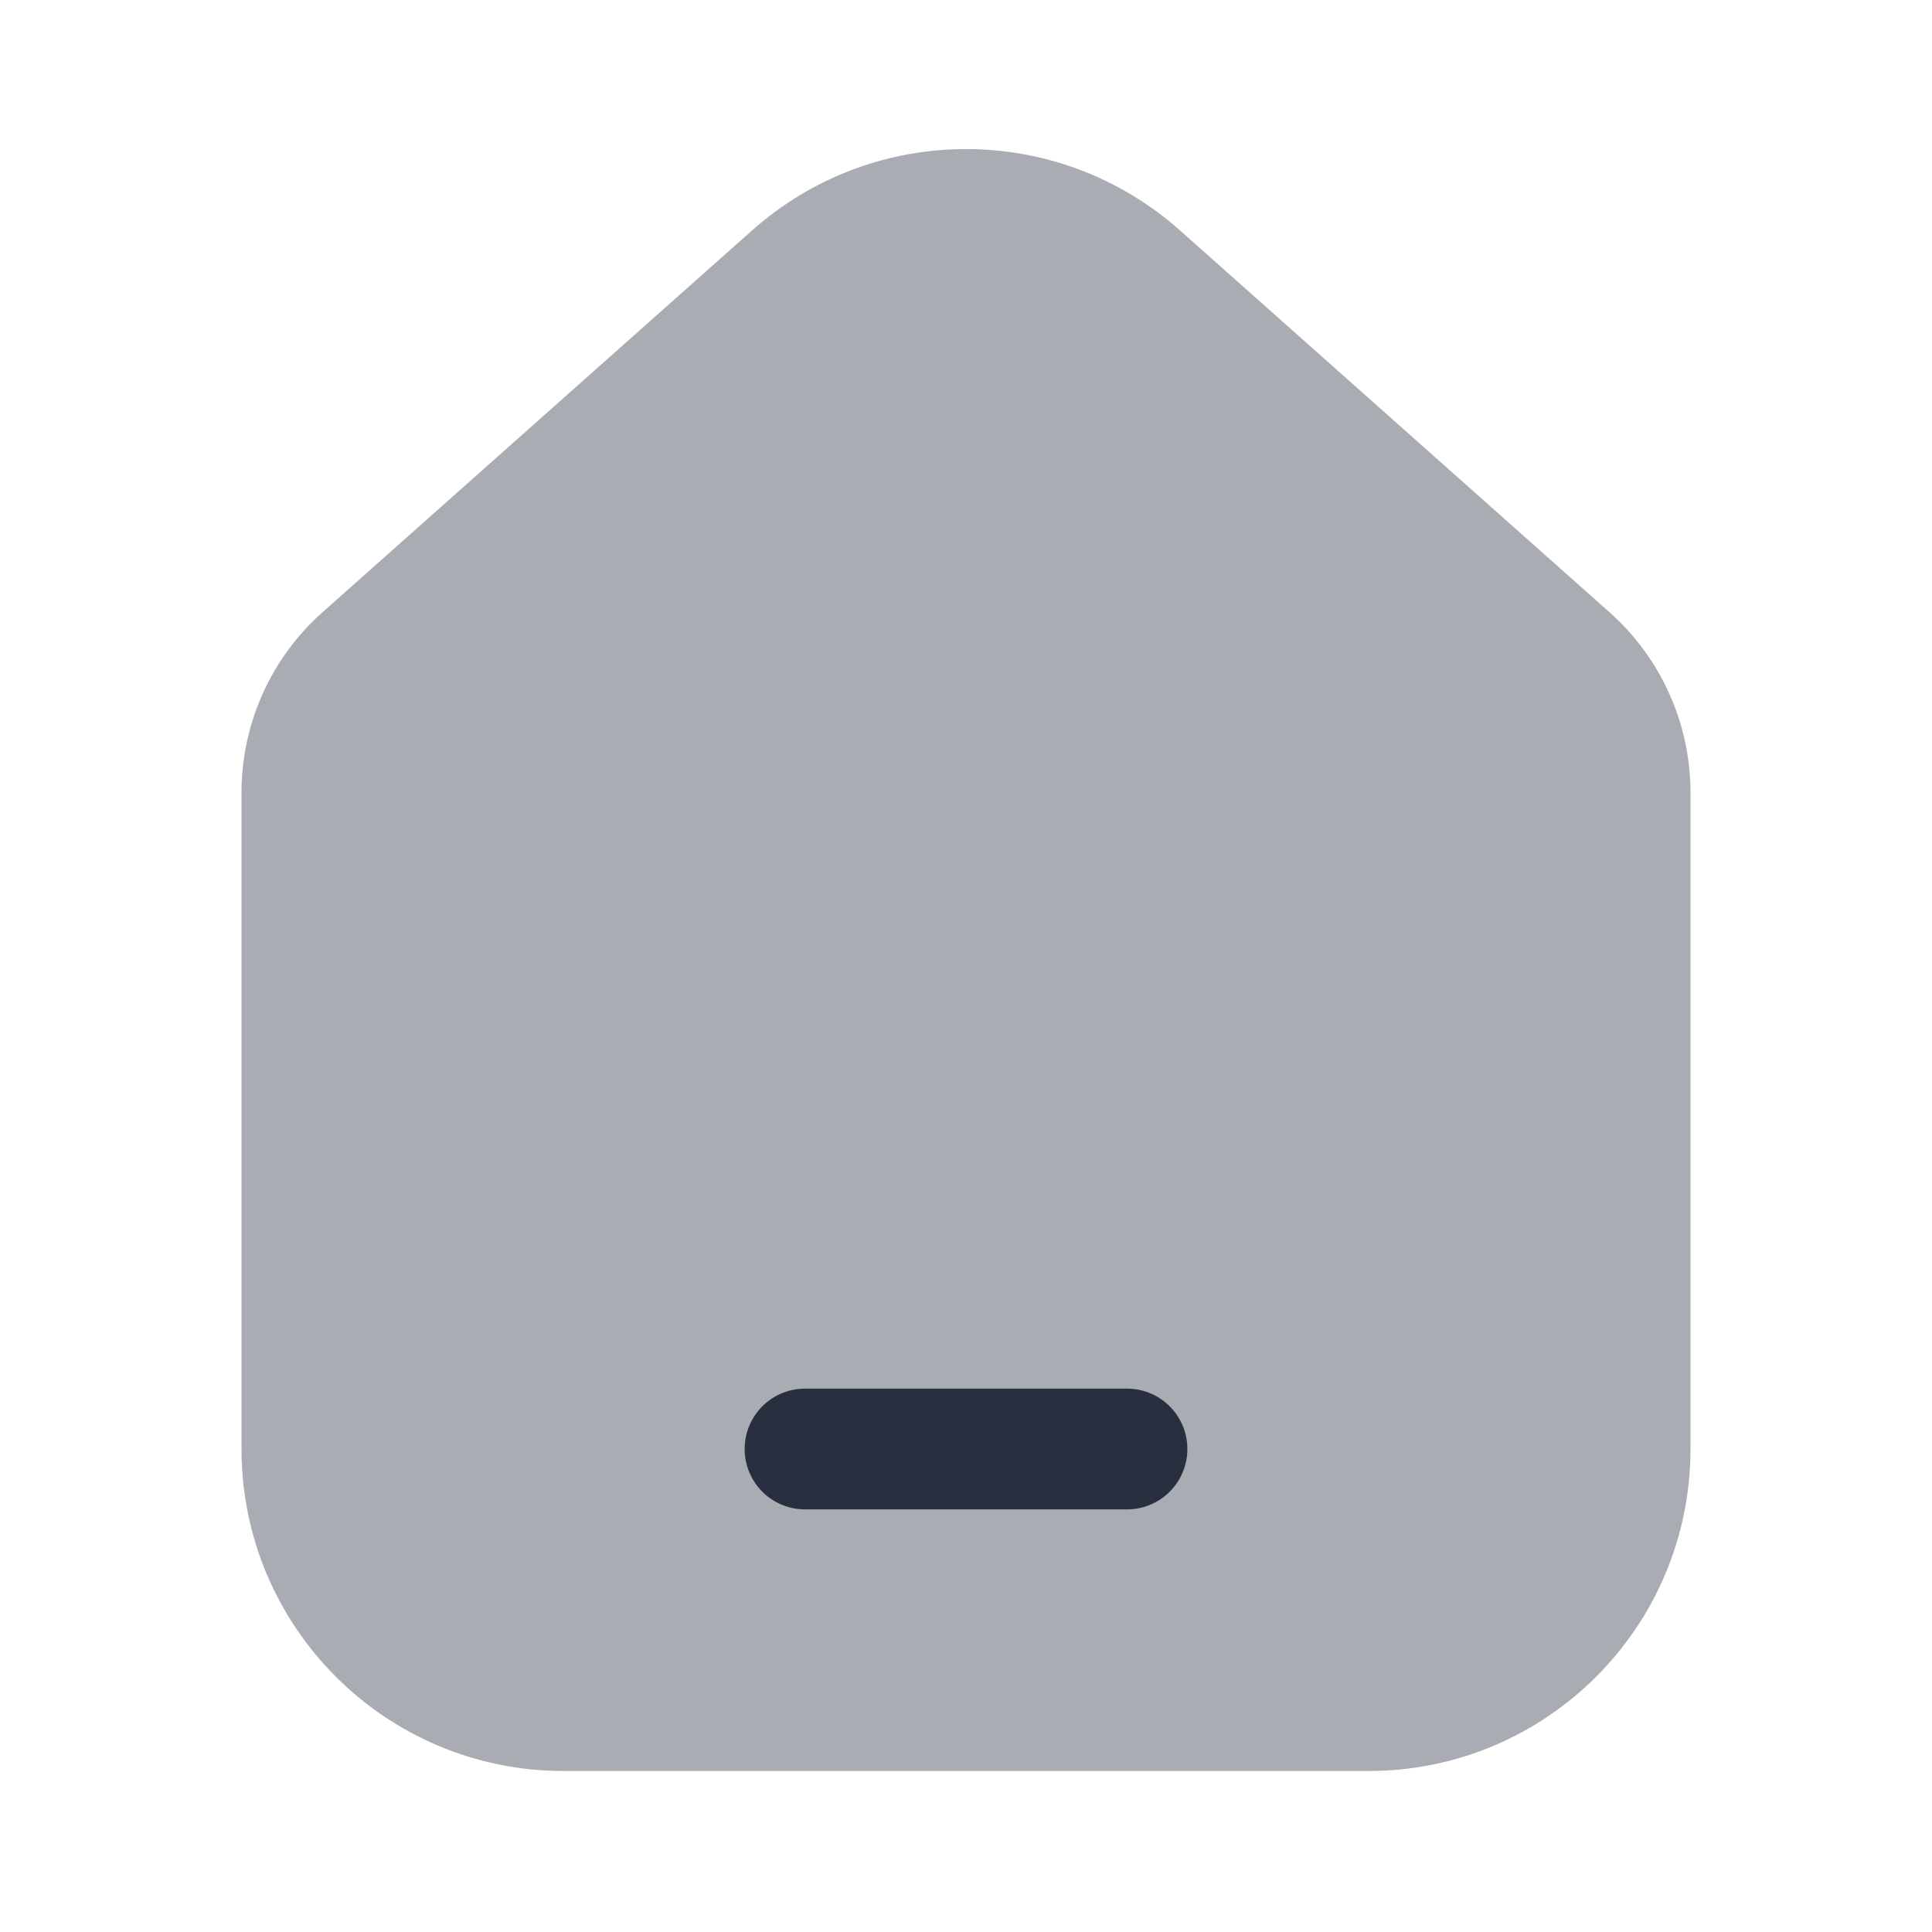
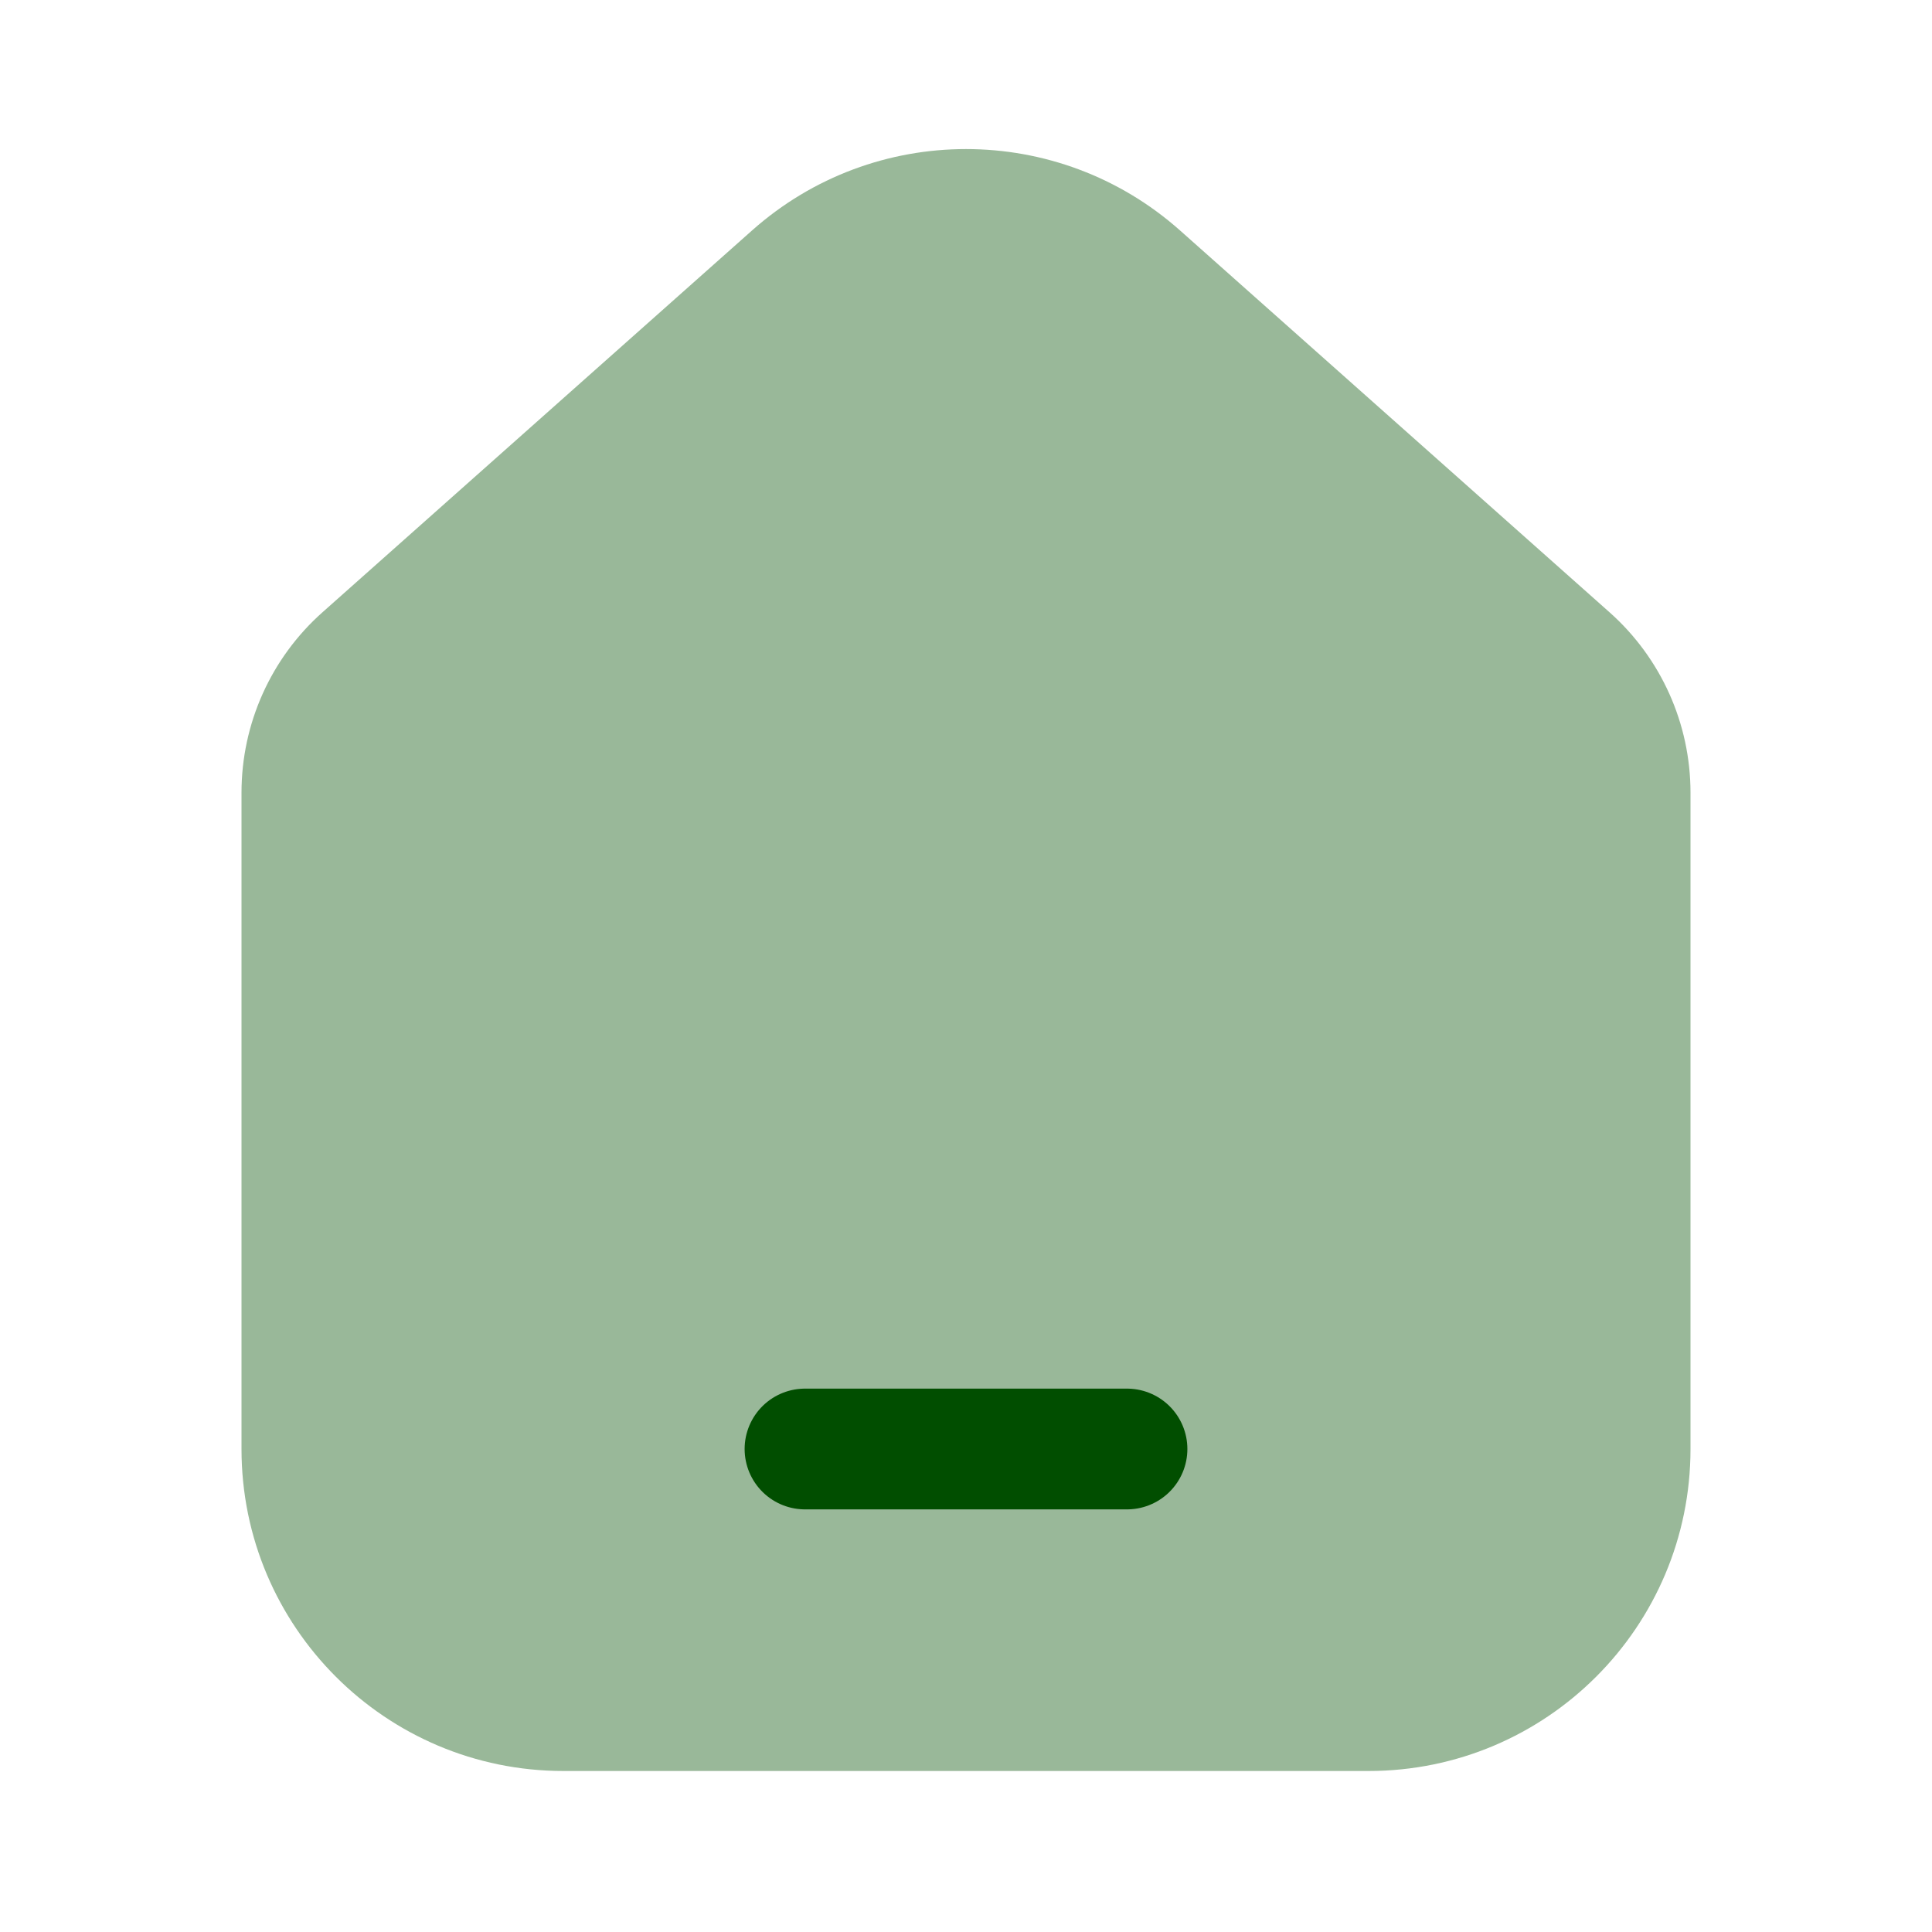
<svg xmlns="http://www.w3.org/2000/svg" width="24" height="24" viewBox="0 0 24 24" fill="none">
-   <path opacity="0.4" d="M3 9.847C3 8.99 3.366 8.174 4.007 7.605L9.343 2.862C10.858 1.515 13.142 1.515 14.658 2.862L19.993 7.605C20.634 8.174 21 8.99 21 9.847V18C21 20.209 19.209 22 17 22H7C4.791 22 3 20.209 3 18V9.847Z" fill="#28303F" />
-   <path d="M10 18H14" stroke="#28303F" stroke-width="1.5" stroke-linecap="round" />
+   <path opacity="0.4" d="M3 9.847C3 8.99 3.366 8.174 4.007 7.605L9.343 2.862C10.858 1.515 13.142 1.515 14.658 2.862L19.993 7.605C20.634 8.174 21 8.99 21 9.847V18C21 20.209 19.209 22 17 22H7C4.791 22 3 20.209 3 18V9.847Z" fill="#014E00" />
+   <path d="M10 18H14" stroke="#014E00" stroke-width="1.5" stroke-linecap="round" />
</svg>
